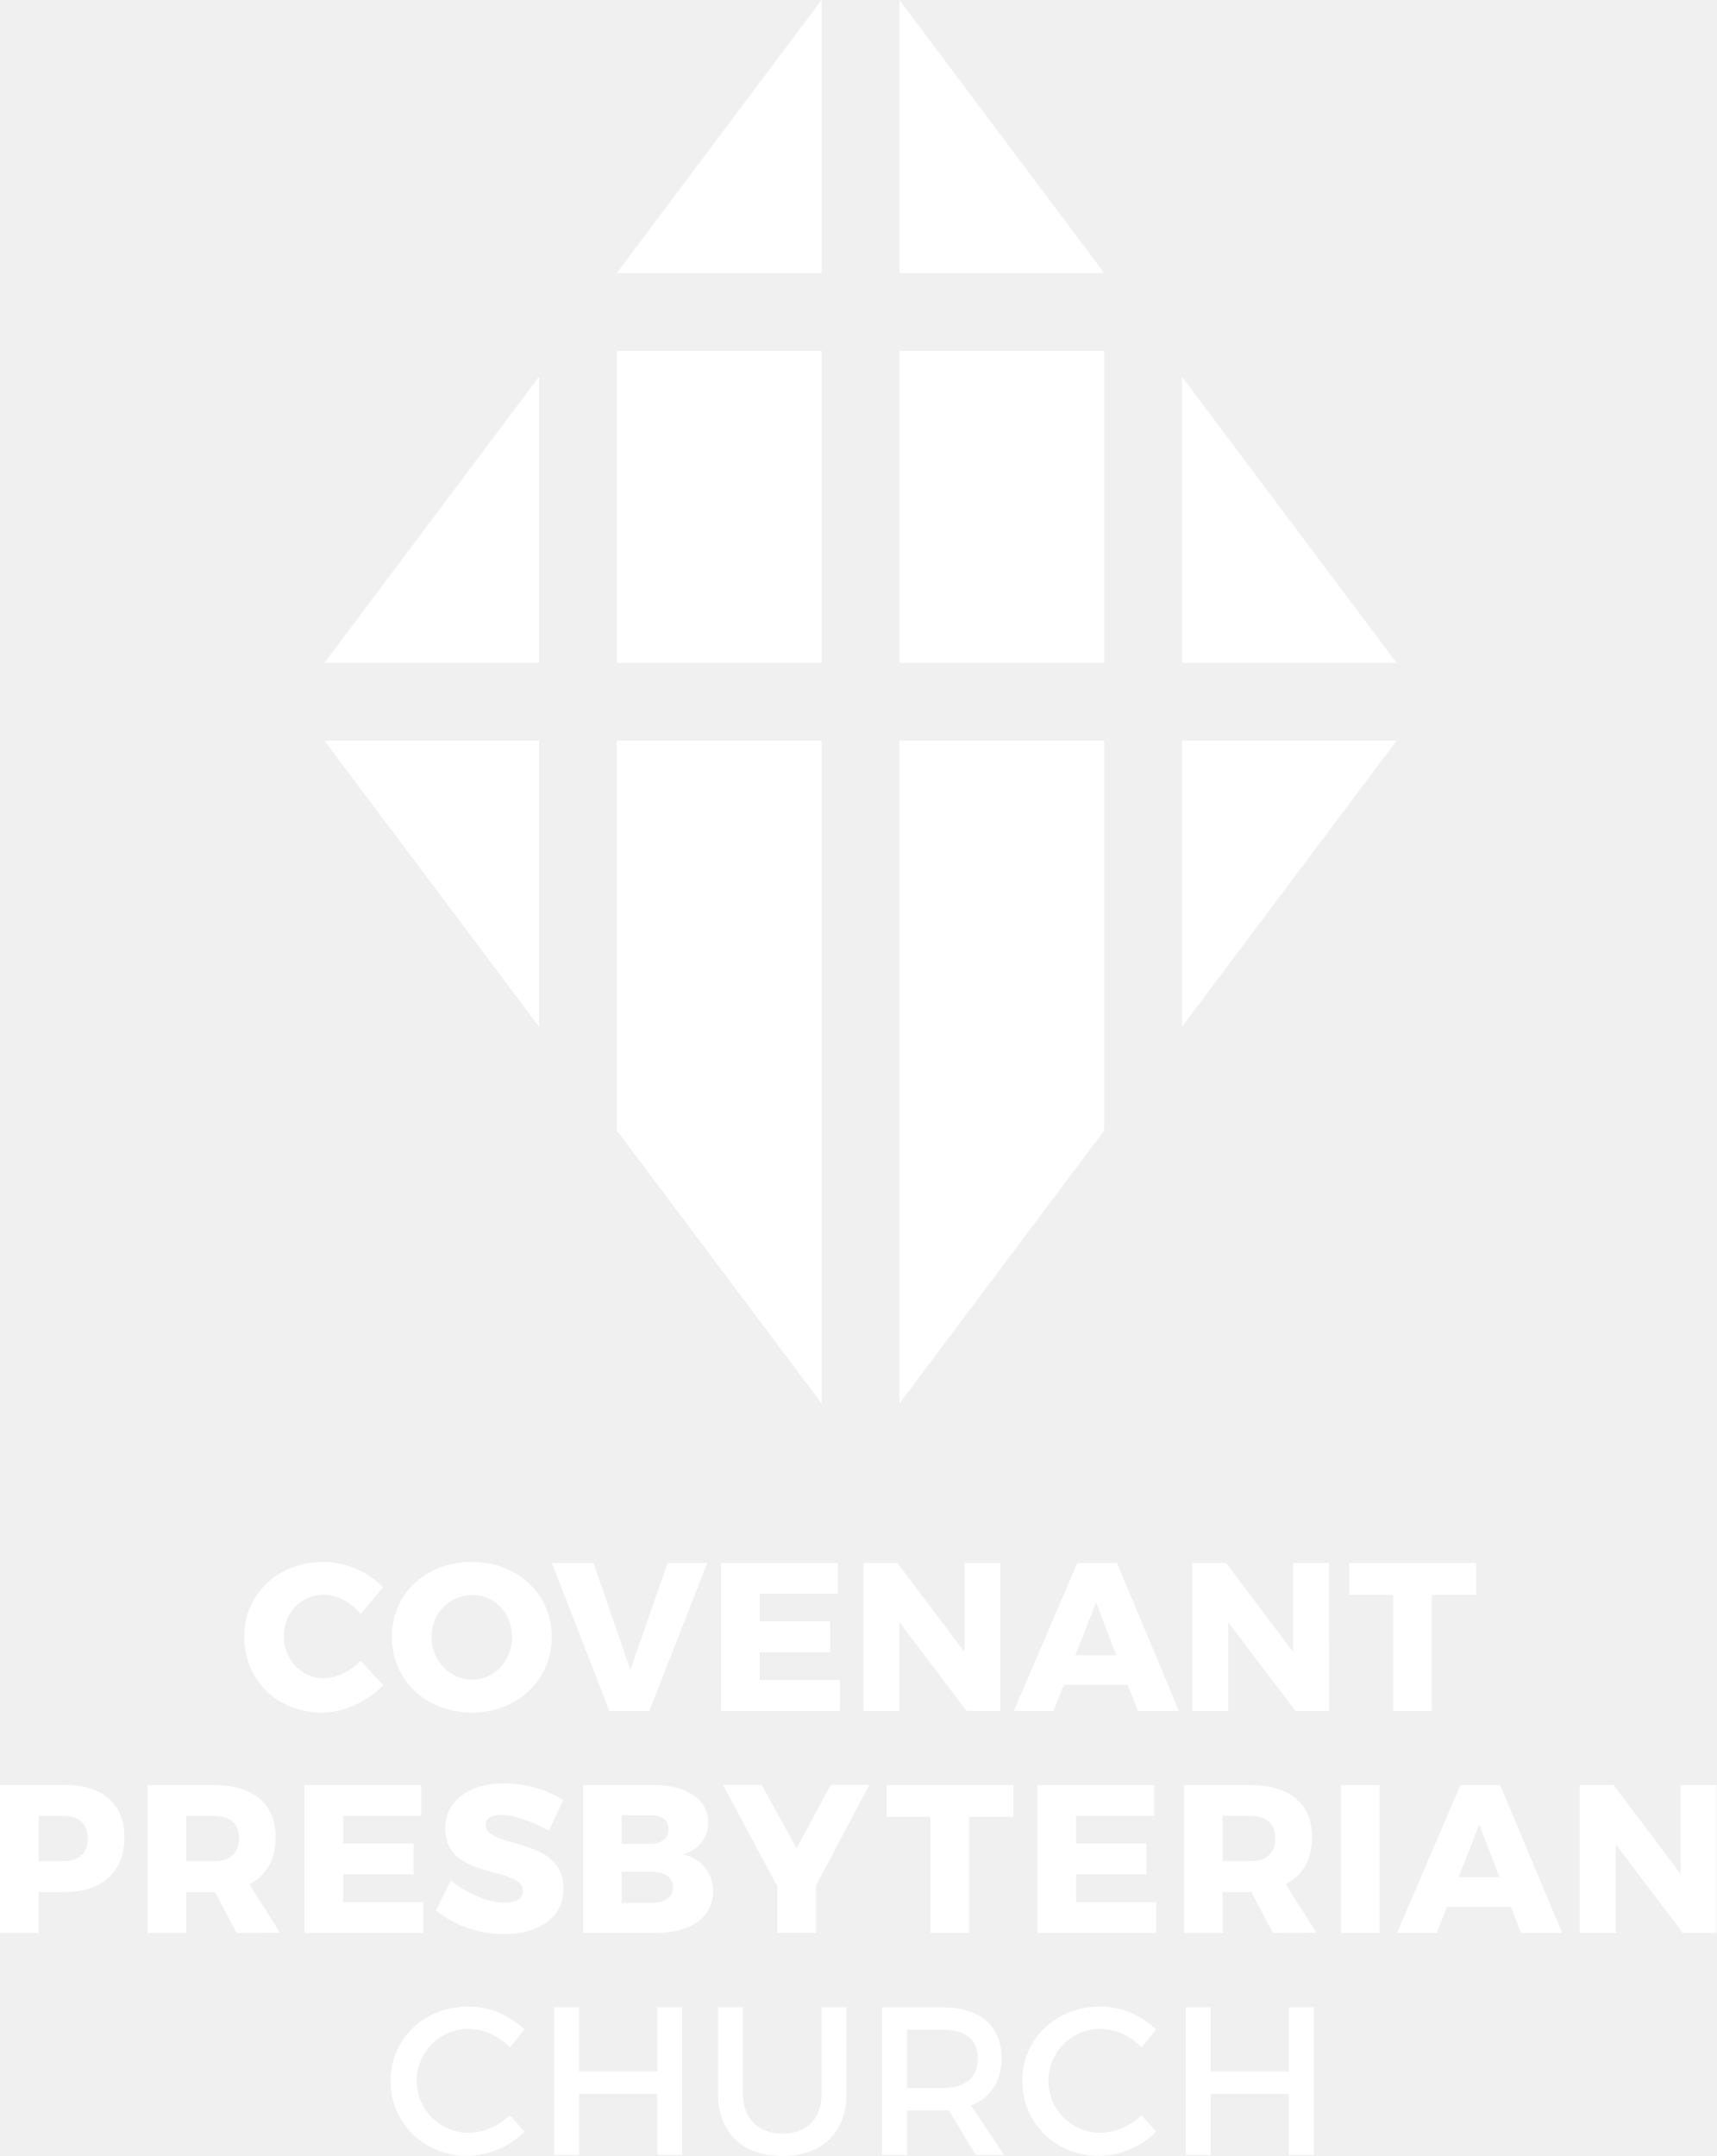
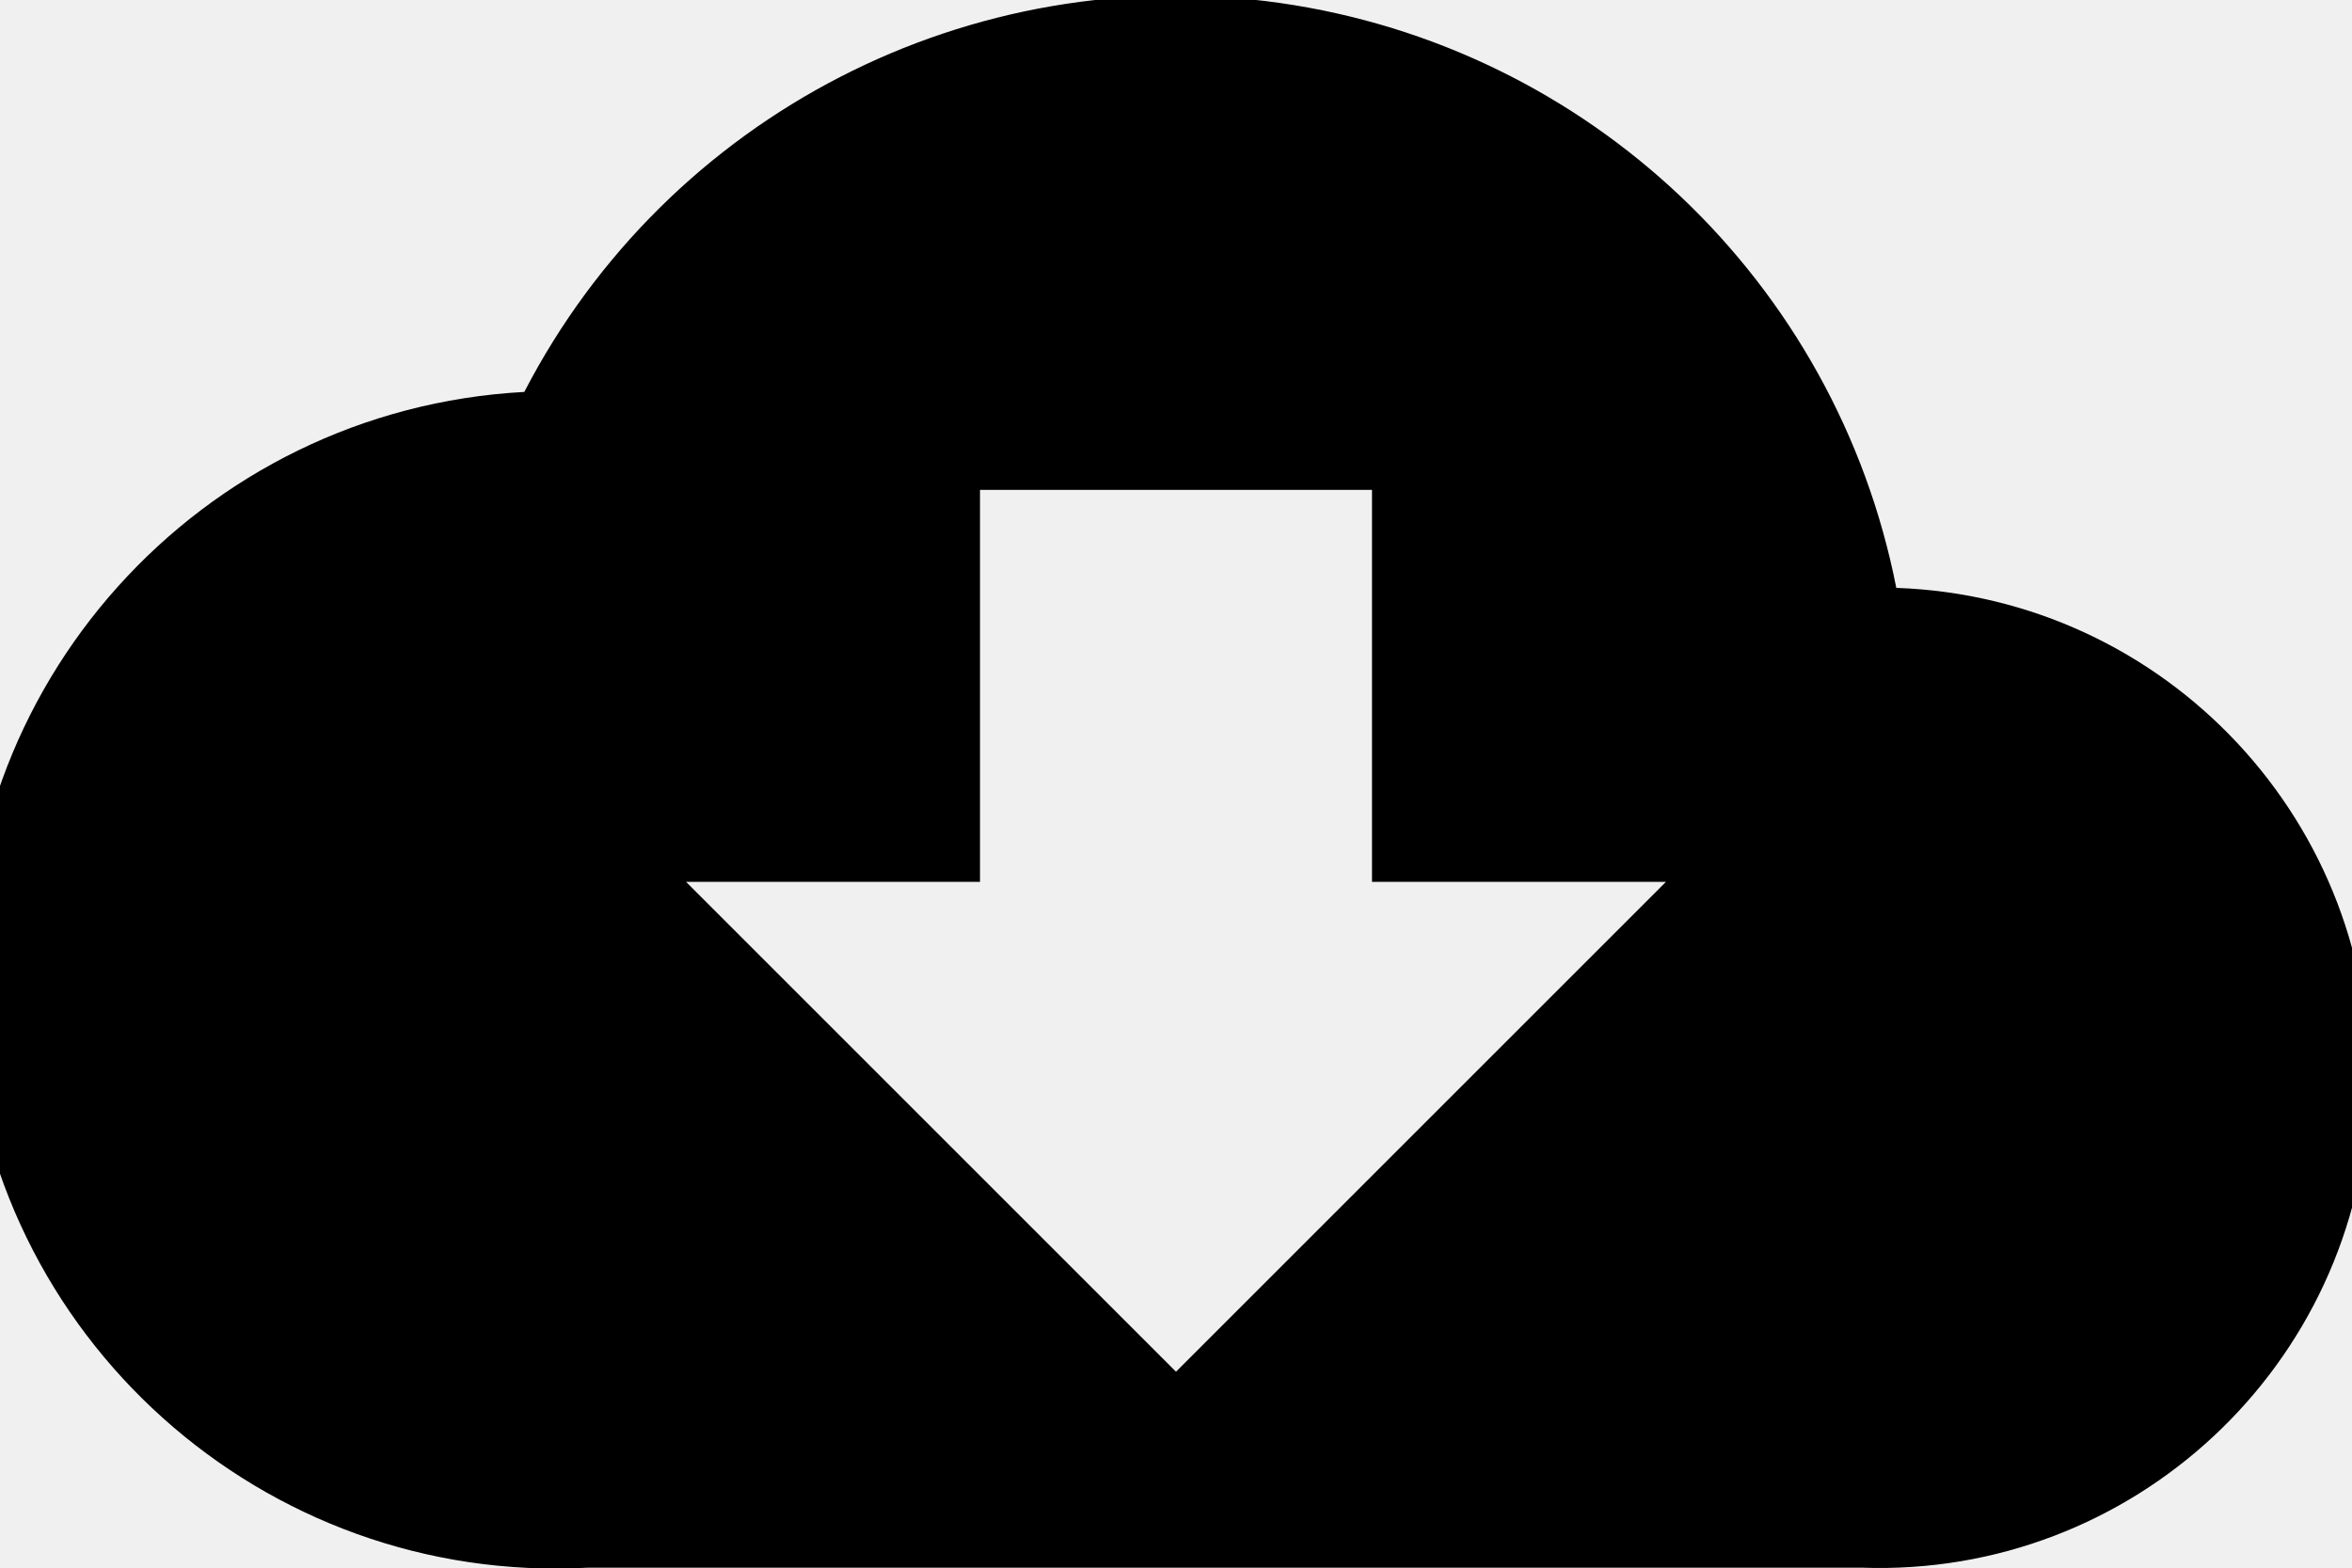
- <svg xmlns="http://www.w3.org/2000/svg" viewBox="0 0 629.98 791.25">
-   <defs>
-     <style>.cls-1{fill:#fff;}</style>
-   </defs>
+ <svg xmlns="http://www.w3.org/2000/svg" viewBox="0 0 24 16">
  <g id="Layer_2" data-name="Layer 2">
    <g id="Layer_1-2" data-name="Layer 1">
-       <polygon class="cls-1" points="433.8 138.28 512.54 243.27 433.8 243.27 433.8 138.28" />
-       <polygon class="cls-1" points="512.54 271.82 433.8 376.81 433.8 271.82 512.54 271.82" />
-       <polygon class="cls-1" points="405.24 271.82 405.24 414.9 330.09 515.09 330.09 271.82 405.24 271.82" />
-       <rect class="cls-1" x="330.09" y="128.77" width="75.15" height="114.5" />
-       <polygon class="cls-1" points="405.24 100.19 405.24 100.22 330.09 100.22 330.09 0 405.24 100.19" />
-       <polygon class="cls-1" points="301.54 271.82 301.54 515.09 226.36 414.87 226.36 271.82 301.54 271.82" />
-       <rect class="cls-1" x="226.36" y="128.77" width="75.18" height="114.5" />
-       <polygon class="cls-1" points="301.54 0 301.54 100.22 226.36 100.22 301.54 0" />
-       <polygon class="cls-1" points="197.81 271.82 197.81 376.81 119.06 271.82 197.81 271.82" />
-       <polygon class="cls-1" points="197.81 138.28 197.81 243.27 119.06 243.27 197.81 138.28" />
-       <path class="cls-1" d="M140.57,582.53l-8.21,9.83c-3.56-4.33-8.75-7.12-13.47-7.12-8.36,0-14.71,6.58-14.71,15.25s6.35,15.41,14.71,15.41c4.49,0,9.68-2.48,13.47-6.35l8.28,8.9c-5.8,6.12-14.47,10.06-22.52,10.06-16.33,0-28.49-11.92-28.49-27.86,0-15.64,12.46-27.41,29-27.41A31.18,31.18,0,0,1,140.57,582.53Z" />
-       <path class="cls-1" d="M202.49,600.72c0,15.87-12.54,27.79-29.34,27.79s-29.34-11.92-29.34-27.79,12.54-27.48,29.34-27.48S202.49,585,202.49,600.72Zm-44.12.08c0,8.83,6.89,15.64,14.94,15.64s14.63-6.81,14.63-15.64-6.51-15.48-14.63-15.48A15.12,15.12,0,0,0,158.37,600.8Z" />
-       <path class="cls-1" d="M238.32,627.89h-14.7l-21.06-54.26h15.25l13.55,39.25L245,573.63h14.55Z" />
-       <path class="cls-1" d="M307.45,584.93H278.81v10.14h25.85v11.3H278.81v10.22h29.41v11.3H264.64V573.63h42.81Z" />
-       <path class="cls-1" d="M367.12,627.89H354.74l-24.62-32.51v32.51H316.89V573.63h12.46L354,606.3V573.63h13.16Z" />
-       <path class="cls-1" d="M413.87,618.3H390.42l-3.79,9.59H372.07l23.3-54.26h14.56l22.75,54.26H417.59Zm-4.18-10.84-7.43-19.35-7.58,19.35Z" />
-       <path class="cls-1" d="M487.79,627.89H475.41l-24.62-32.51v32.51H437.56V573.63H450l24.61,32.67V573.63h13.16Z" />
-       <path class="cls-1" d="M541.75,585.32H525.49v42.57H511.32V585.32h-16.1V573.63h46.53Z" />
-       <path class="cls-1" d="M45.67,674.16c0,12.77-8,20.2-21.83,20.2H14.17v15H0V655.11H23.84C37.7,655.11,45.67,662.08,45.67,674.16Zm-31.5-7.74v16.64h9c5.73,0,9.06-2.94,9.06-8.44,0-5.34-3.33-8.2-9.06-8.2Z" />
-       <path class="cls-1" d="M86.77,709.38l-7.89-15.1c-.08.08-.16.08-.31.08H68.35v15H54.18V655.11H78.57c14.39,0,22.6,7,22.6,19,0,8.28-3.41,14.24-9.68,17.41l11.3,17.81Zm-8.13-26.32c5.73,0,9.06-2.94,9.06-8.44,0-5.34-3.33-8.2-9.06-8.2H68.35v16.64Z" />
-       <path class="cls-1" d="M154.58,666.42H125.94v10.14h25.85v11.3H125.94v10.22h29.41v11.3H111.77V655.11h42.81Z" />
-       <path class="cls-1" d="M206.75,660.61l-5.35,11.22c-5.72-3.25-13-5.8-17.49-5.8-3.41,0-5.65,1.24-5.65,3.71,0,9,28.56,3.87,28.56,23.38,0,11.07-9.75,16.72-21.83,16.72a40.78,40.78,0,0,1-25-8.67l5.5-11.07c5.57,4.8,14,8.21,19.66,8.21,4.18,0,6.81-1.55,6.81-4.41,0-9.22-28.56-3.64-28.56-22.84,0-10.14,8.59-16.56,21.67-16.56A41.66,41.66,0,0,1,206.75,660.61Z" />
-       <path class="cls-1" d="M259.92,668.82c0,5.65-3.64,10.21-9.37,11.76a13.41,13.41,0,0,1,11.15,13.7c0,9.29-8.13,15.1-20.9,15.1H214V655.11H239.8C252.1,655.11,259.92,660.46,259.92,668.82Zm-31.81-2.64v10.53H239c3.87,0,6.35-2,6.35-5.42,0-3.25-2.48-5.11-6.35-5.11Zm0,20.75v11.46H239c5,0,8-2.17,8-5.89,0-3.4-3.09-5.57-8-5.57Z" />
-       <path class="cls-1" d="M299.47,692v17.34H285.31v-17l-20-37.32H279.5l12.85,23.3,12.54-23.3h14.17Z" />
-       <path class="cls-1" d="M371.92,666.8H355.67v42.58H341.5V666.8H325.4V655.11h46.52Z" />
-       <path class="cls-1" d="M423.55,666.42H394.91v10.14h25.85v11.3H394.91v10.22h29.42v11.3H380.74V655.11h42.81Z" />
-       <path class="cls-1" d="M467.13,709.38l-7.9-15.1c-.08.08-.15.08-.31.08H448.7v15H434.54V655.11h24.38c14.4,0,22.6,7,22.6,19,0,8.28-3.4,14.24-9.67,17.41l11.3,17.81ZM459,683.06c5.73,0,9.06-2.94,9.06-8.44,0-5.34-3.33-8.2-9.06-8.2H448.7v16.64Z" />
-       <path class="cls-1" d="M506.29,709.38H492.13V655.11h14.16Z" />
-       <path class="cls-1" d="M554.51,699.78H531.06l-3.79,9.6H512.71L536,655.11h14.56l22.76,54.27h-15.1Zm-4.18-10.84-7.43-19.35-7.58,19.35Z" />
-       <path class="cls-1" d="M630,709.38H617.6L593,676.87v32.51H579.75V655.11h12.46l24.61,32.67V655.11H630Z" />
-       <path class="cls-1" d="M192.46,744.8l-5.34,6.66A21.12,21.12,0,0,0,172,744.57a19.08,19.08,0,1,0,0,38.16,22.37,22.37,0,0,0,15.09-6.42l5.42,6a30.73,30.73,0,0,1-21,8.9c-15.87,0-28.18-12-28.18-27.56,0-15.4,12.46-27.25,28.49-27.25A29.91,29.91,0,0,1,192.46,744.8Z" />
-       <path class="cls-1" d="M250.36,790.86h-9.13V768.41H212.51v22.45h-9.13V736.68h9.13v23.53h28.72V736.68h9.13Z" />
-       <path class="cls-1" d="M310.66,768.41c0,14.17-8.9,22.84-23.53,22.84s-23.61-8.67-23.61-22.84V736.68h9.13v31.73c0,9.14,5.65,14.63,14.55,14.63s14.32-5.41,14.32-14.63V736.68h9.14Z" />
-       <path class="cls-1" d="M358.11,790.86l-9.91-16.41c-.78.08-1.63.08-2.48.08H332.87v16.33h-9.13V736.68h22c13.86,0,21.83,6.73,21.83,18.5,0,8.67-3.95,14.7-11.22,17.57l12.15,18.11Zm-12.39-24.54c8.36,0,13.16-3.56,13.16-10.91,0-7.12-4.8-10.53-13.16-10.53H332.87v21.44Z" />
-       <path class="cls-1" d="M424.29,744.8l-5.35,6.66a21.12,21.12,0,0,0-15.09-6.89,19.08,19.08,0,1,0,0,38.16,22.37,22.37,0,0,0,15.09-6.42l5.42,6a30.73,30.73,0,0,1-21,8.9c-15.87,0-28.18-12-28.18-27.56,0-15.4,12.46-27.25,28.49-27.25A30,30,0,0,1,424.29,744.8Z" />
-       <path class="cls-1" d="M482.18,790.86h-9.13V768.41H444.33v22.45H435.2V736.68h9.13v23.53h28.72V736.68h9.13Z" />
+       <path d="M19.35,6a7.49,7.49,0,0,0-14-2A6,6,0,0,0,6,16H19a5,5,0,0,0,.35-10ZM17,9l-5,5L7,9h3V5h4V9Z" />
    </g>
  </g>
</svg>
